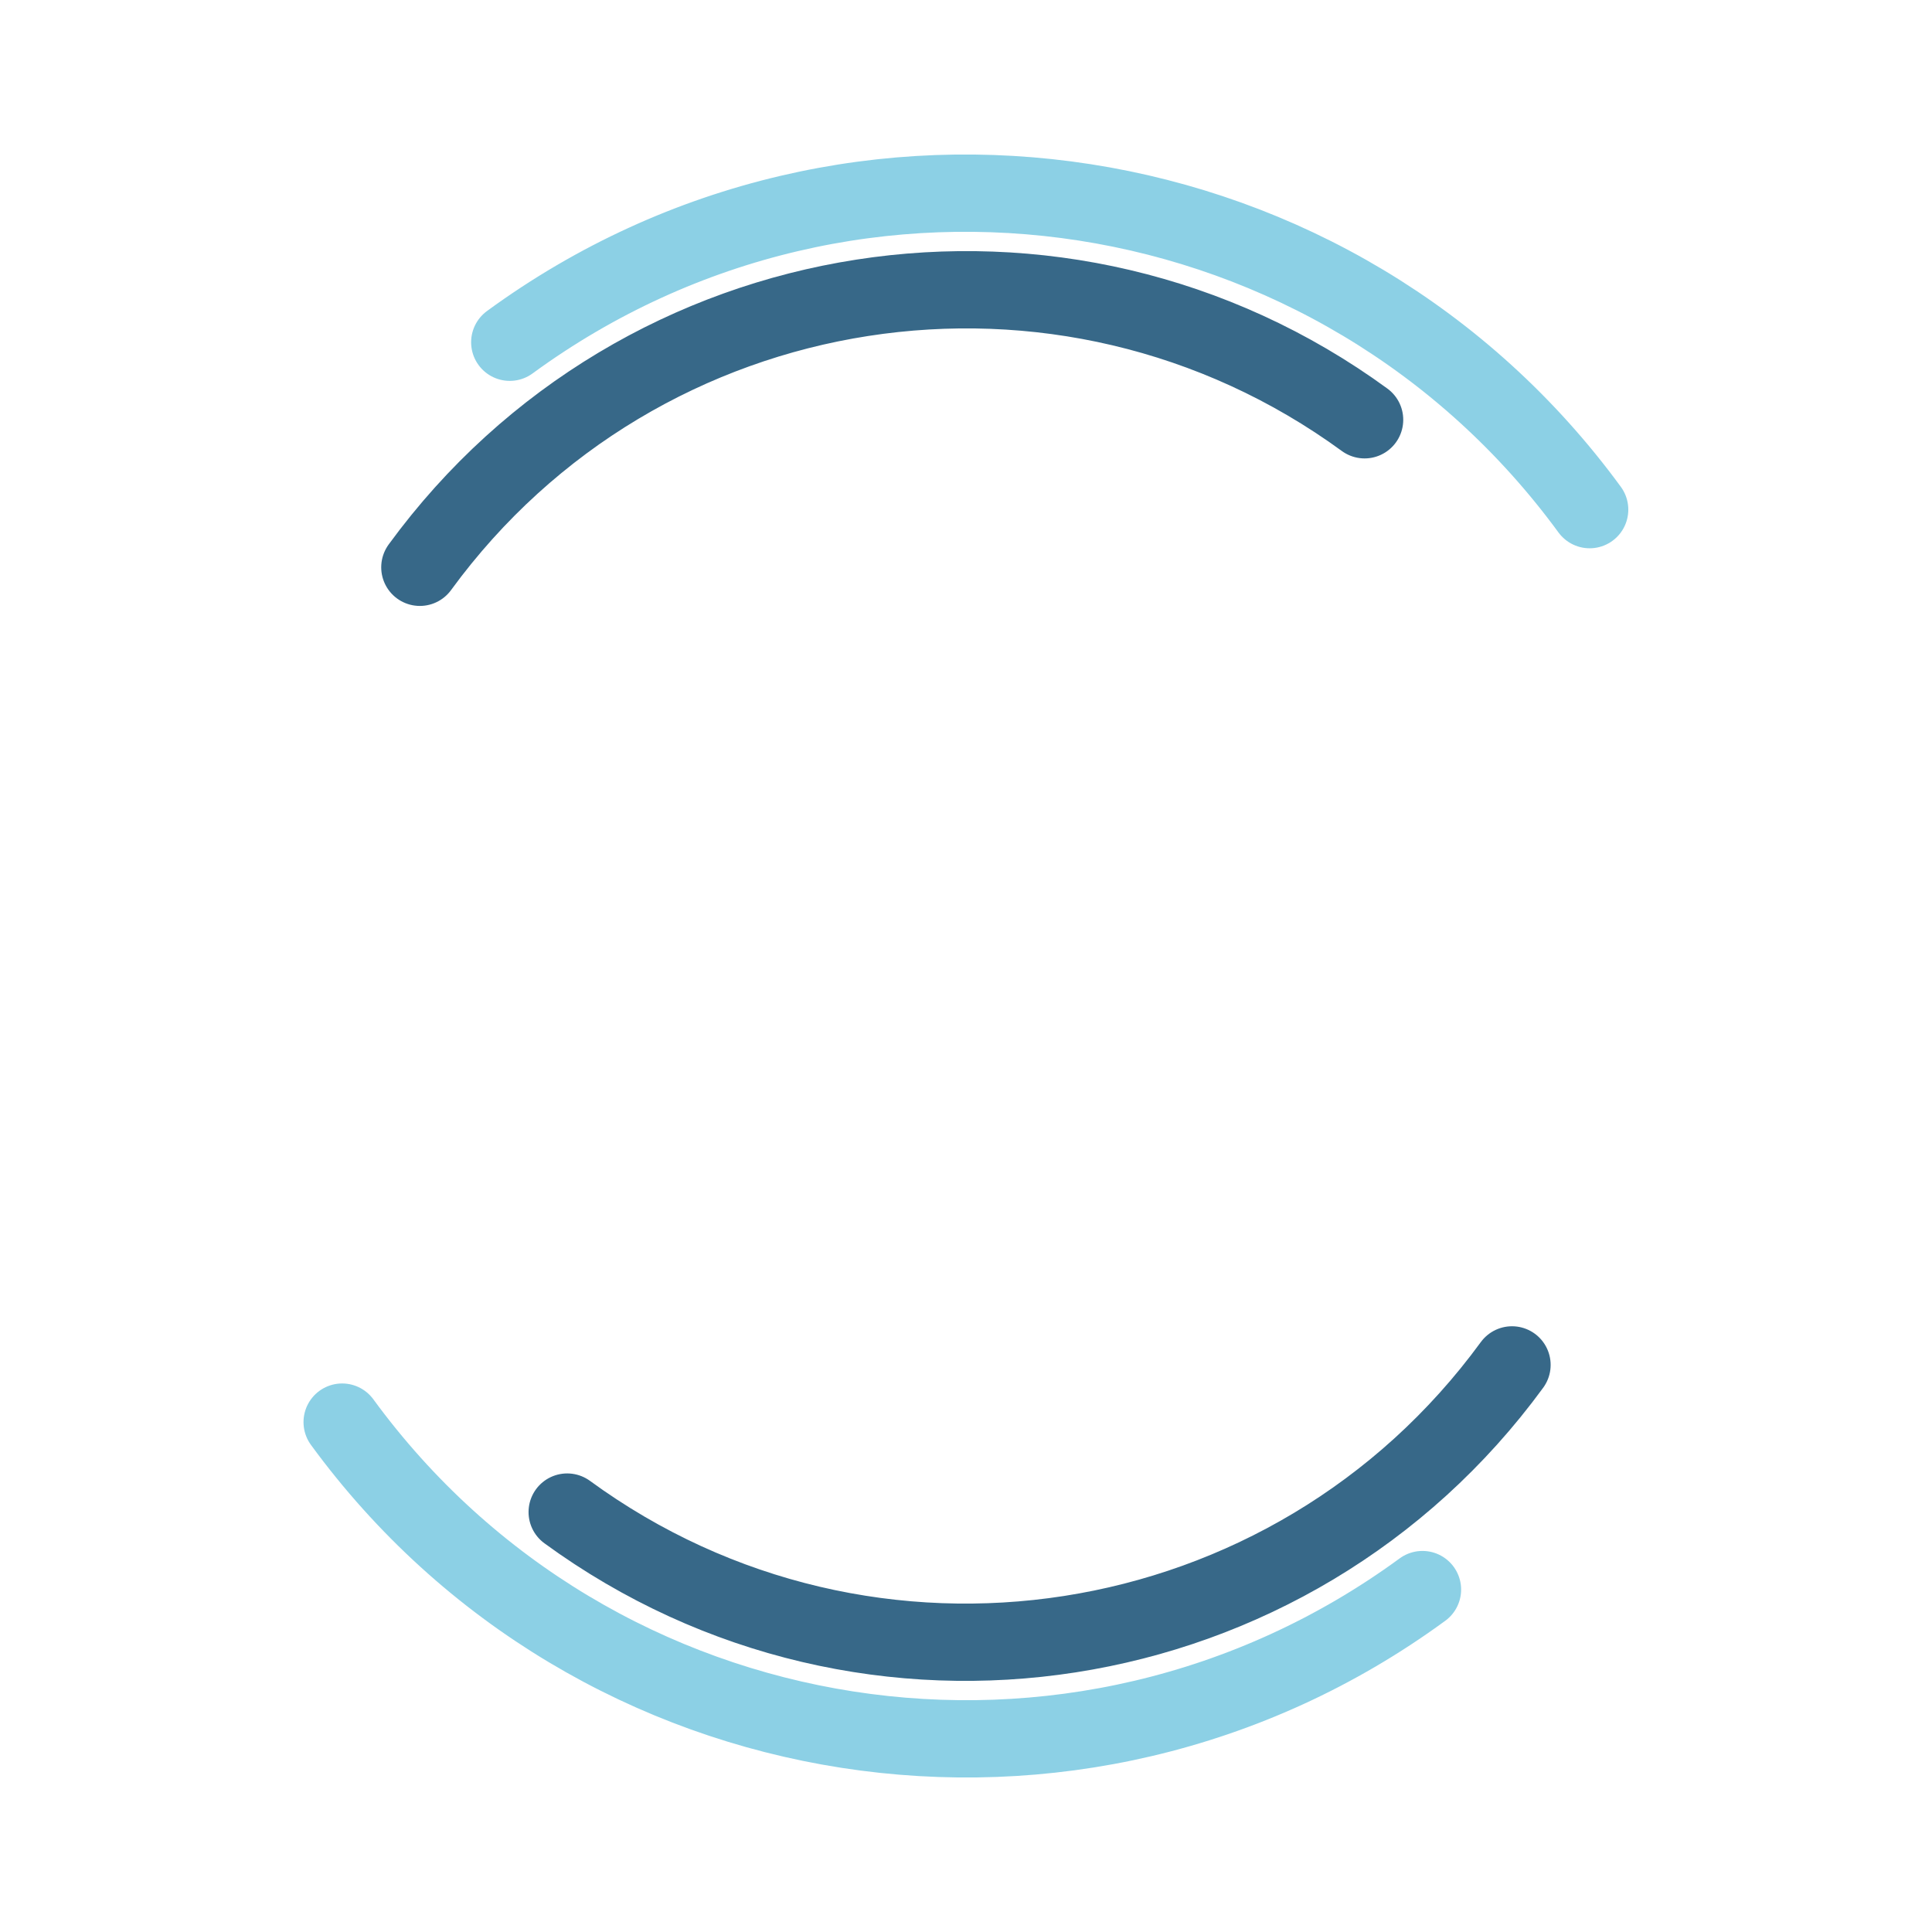
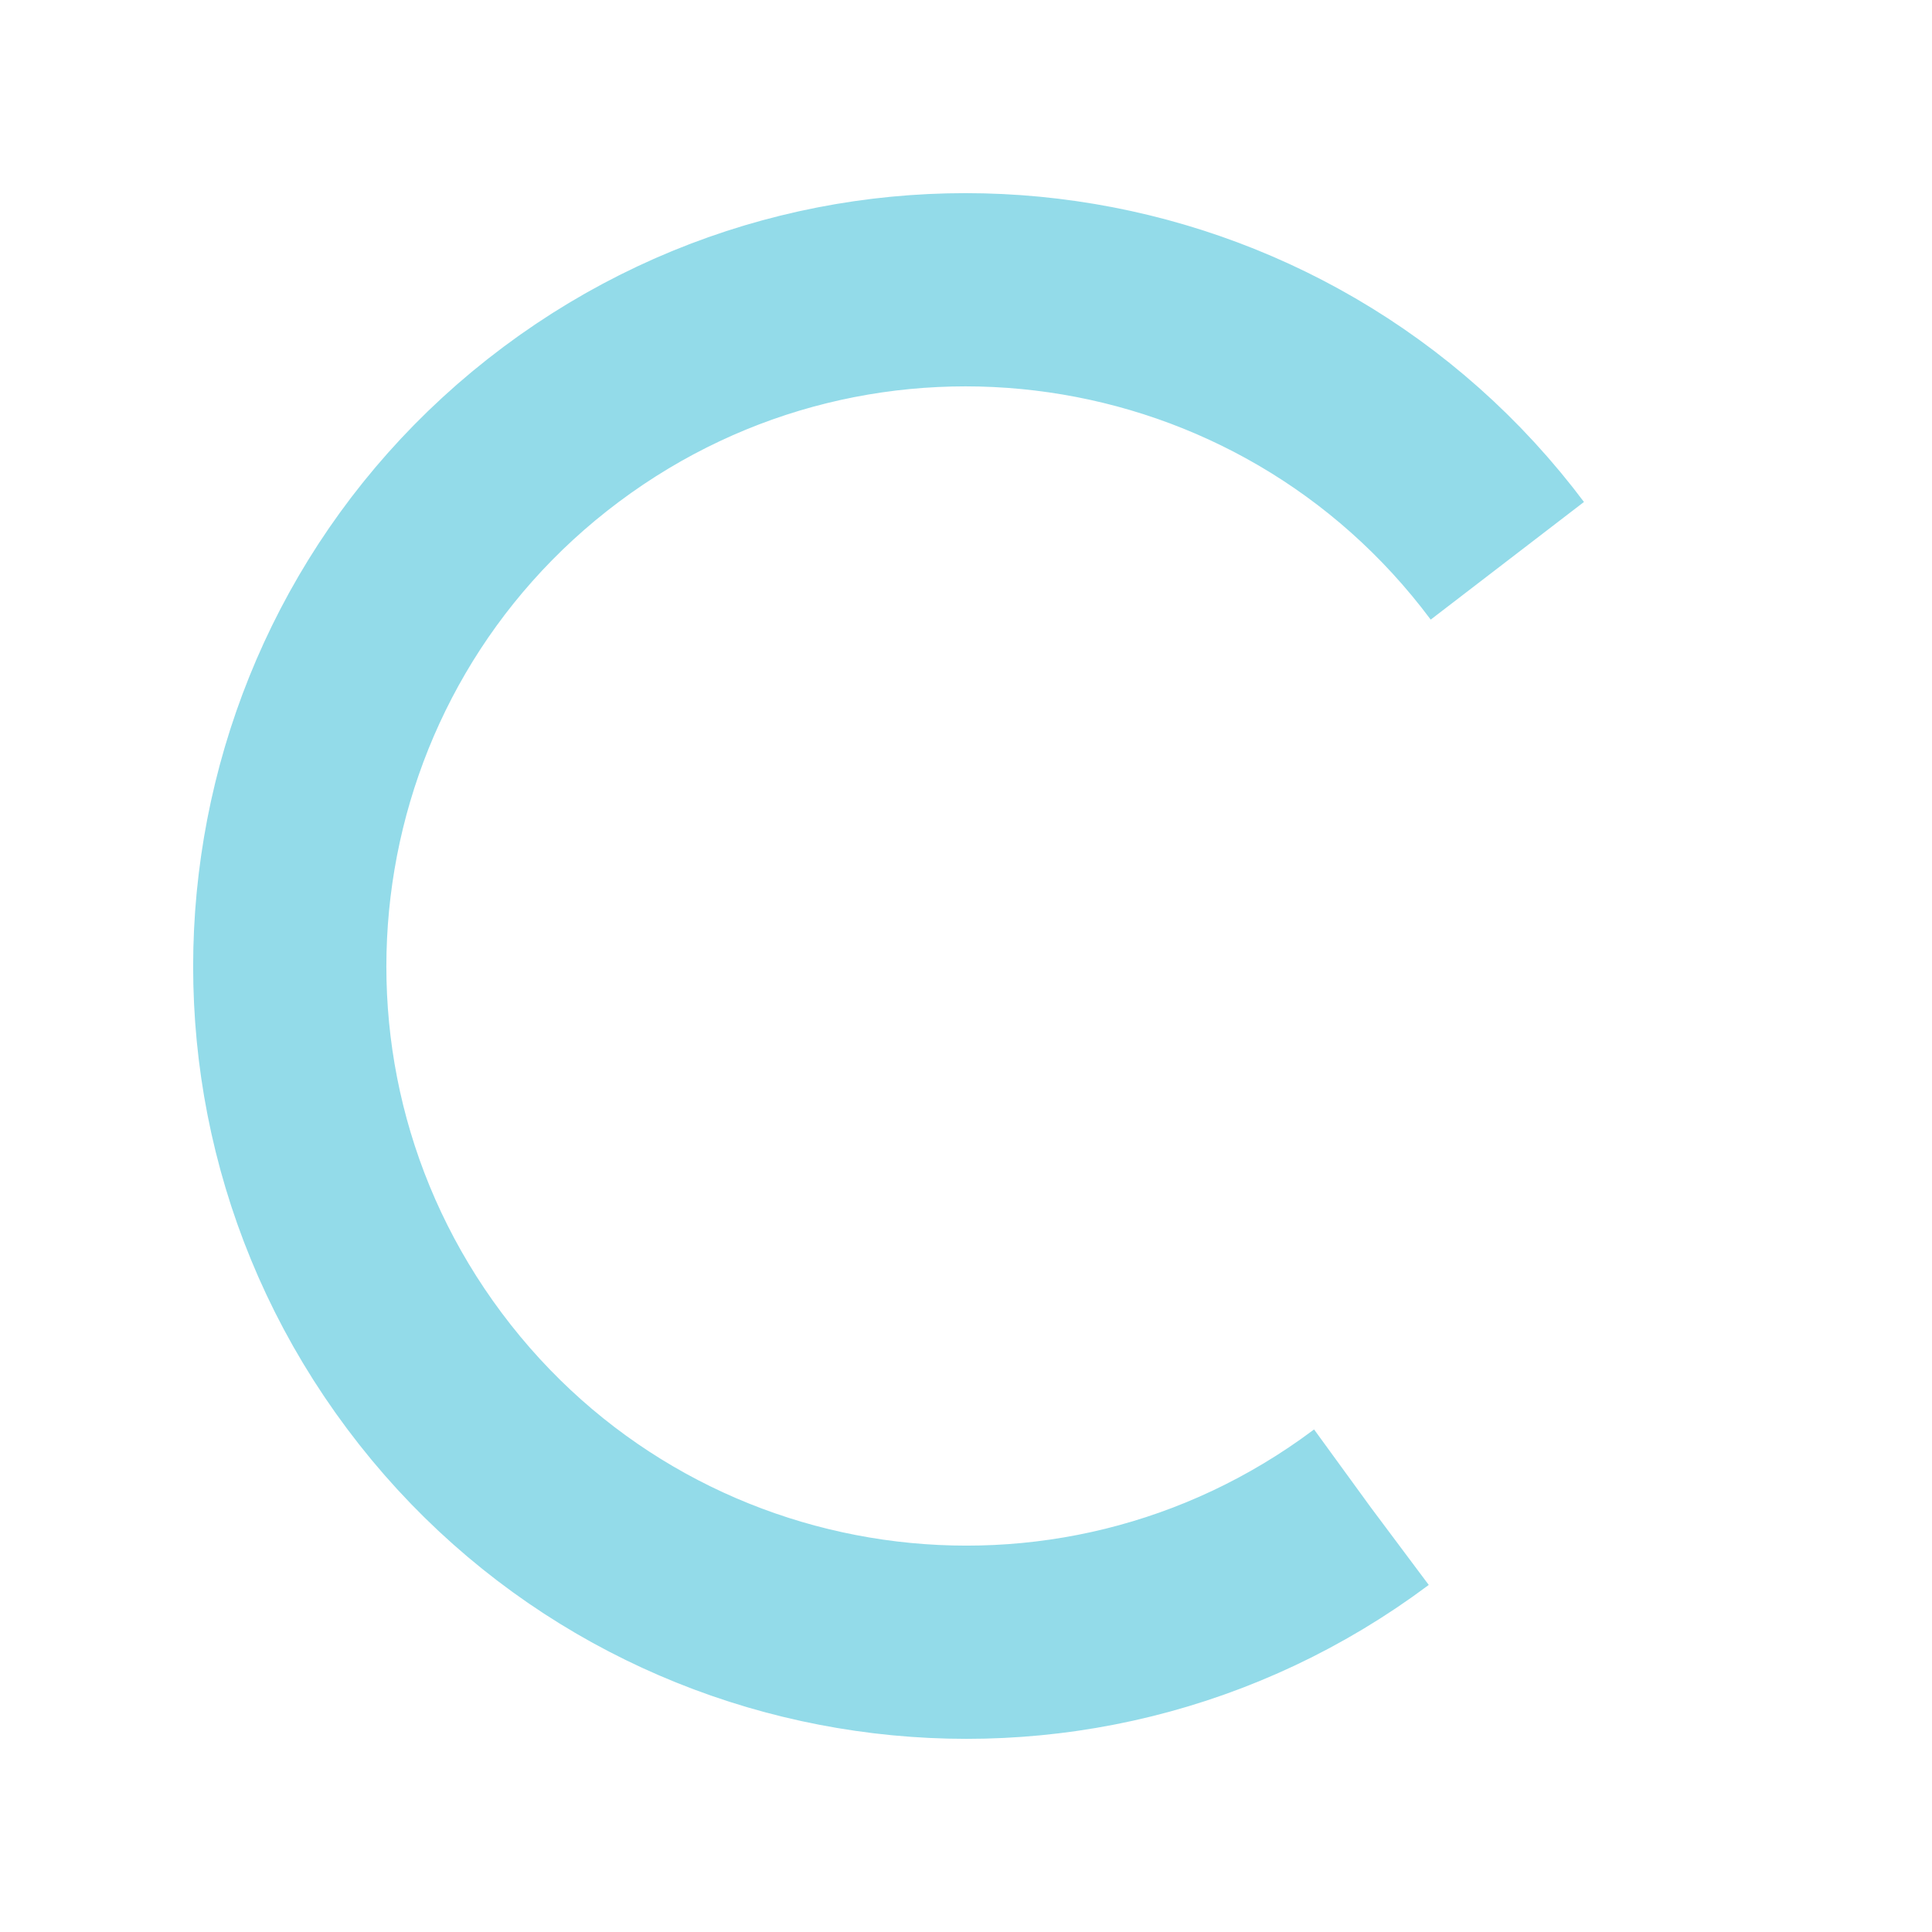
- <svg xmlns="http://www.w3.org/2000/svg" width="200px" height="200px" viewBox="0 0 100 100" preserveAspectRatio="xMidYMid" class="lds-double-ring" style="background: none;">
-   <circle cx="50" cy="50" ng-attr-r="{{config.radius}}" ng-attr-stroke-width="{{config.width}}" ng-attr-stroke="{{config.c1}}" ng-attr-stroke-dasharray="{{config.dasharray}}" fill="none" stroke-linecap="round" r="40" stroke-width="4" stroke="#8cd0e5" stroke-dasharray="62.832 62.832" transform="rotate(53.8394 50 50)">
-     <animateTransform attributeName="transform" type="rotate" calcMode="linear" values="0 50 50;360 50 50" keyTimes="0;1" dur="1s" begin="0s" repeatCount="indefinite" />
-   </circle>
-   <circle cx="50" cy="50" ng-attr-r="{{config.radius2}}" ng-attr-stroke-width="{{config.width}}" ng-attr-stroke="{{config.c2}}" ng-attr-stroke-dasharray="{{config.dasharray2}}" ng-attr-stroke-dashoffset="{{config.dashoffset2}}" fill="none" stroke-linecap="round" r="35" stroke-width="4" stroke="#376888" stroke-dasharray="54.978 54.978" stroke-dashoffset="54.978" transform="rotate(-53.8394 50 50)">
-     <animateTransform attributeName="transform" type="rotate" calcMode="linear" values="0 50 50;-360 50 50" keyTimes="0;1" dur="1s" begin="0s" repeatCount="indefinite" />
+ <svg xmlns="http://www.w3.org/2000/svg" style="margin: auto; display: block; shape-rendering: auto;" width="200px" height="200px" viewBox="0 0 100 100" preserveAspectRatio="xMidYMid">
+   <circle cx="50" cy="50" fill="none" stroke="#93dbe9" stroke-width="10" r="35" stroke-dasharray="164.934 56.978" transform="rotate(53.2159 50 50)">
+     <animateTransform attributeName="transform" type="rotate" repeatCount="indefinite" dur="1s" values="0 50 50;360 50 50" keyTimes="0;1" />
  </circle>
</svg>
